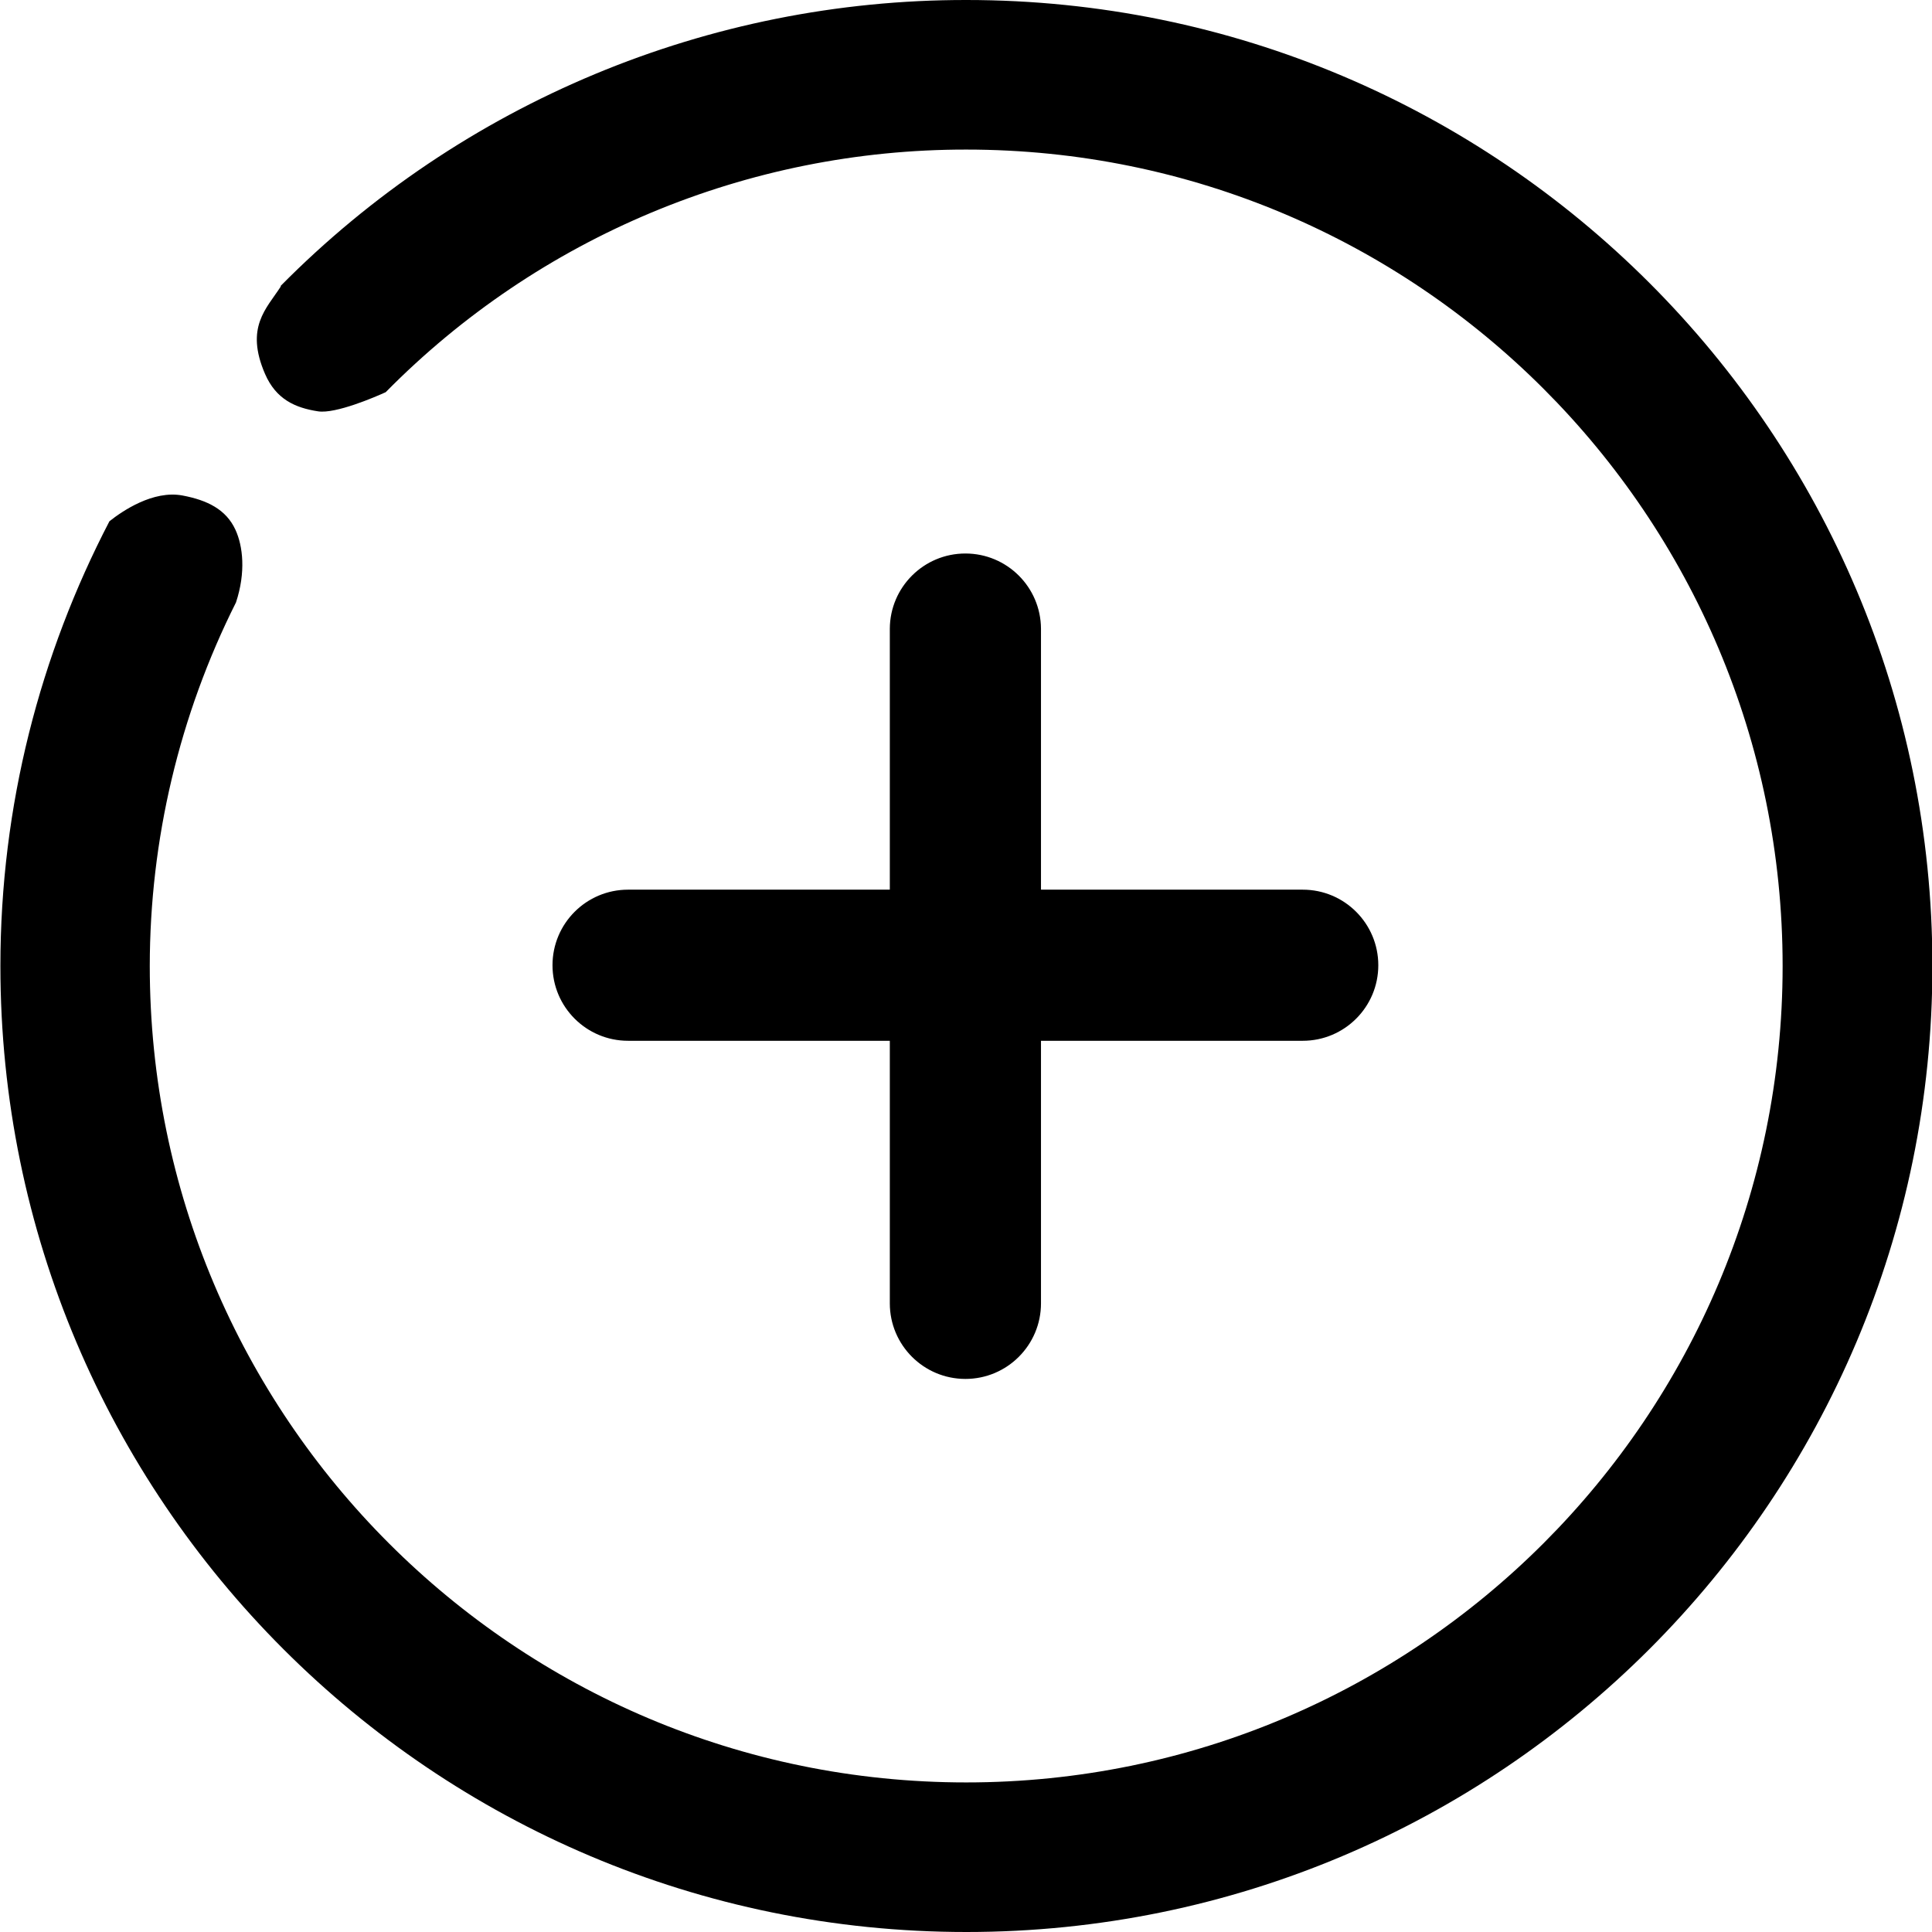
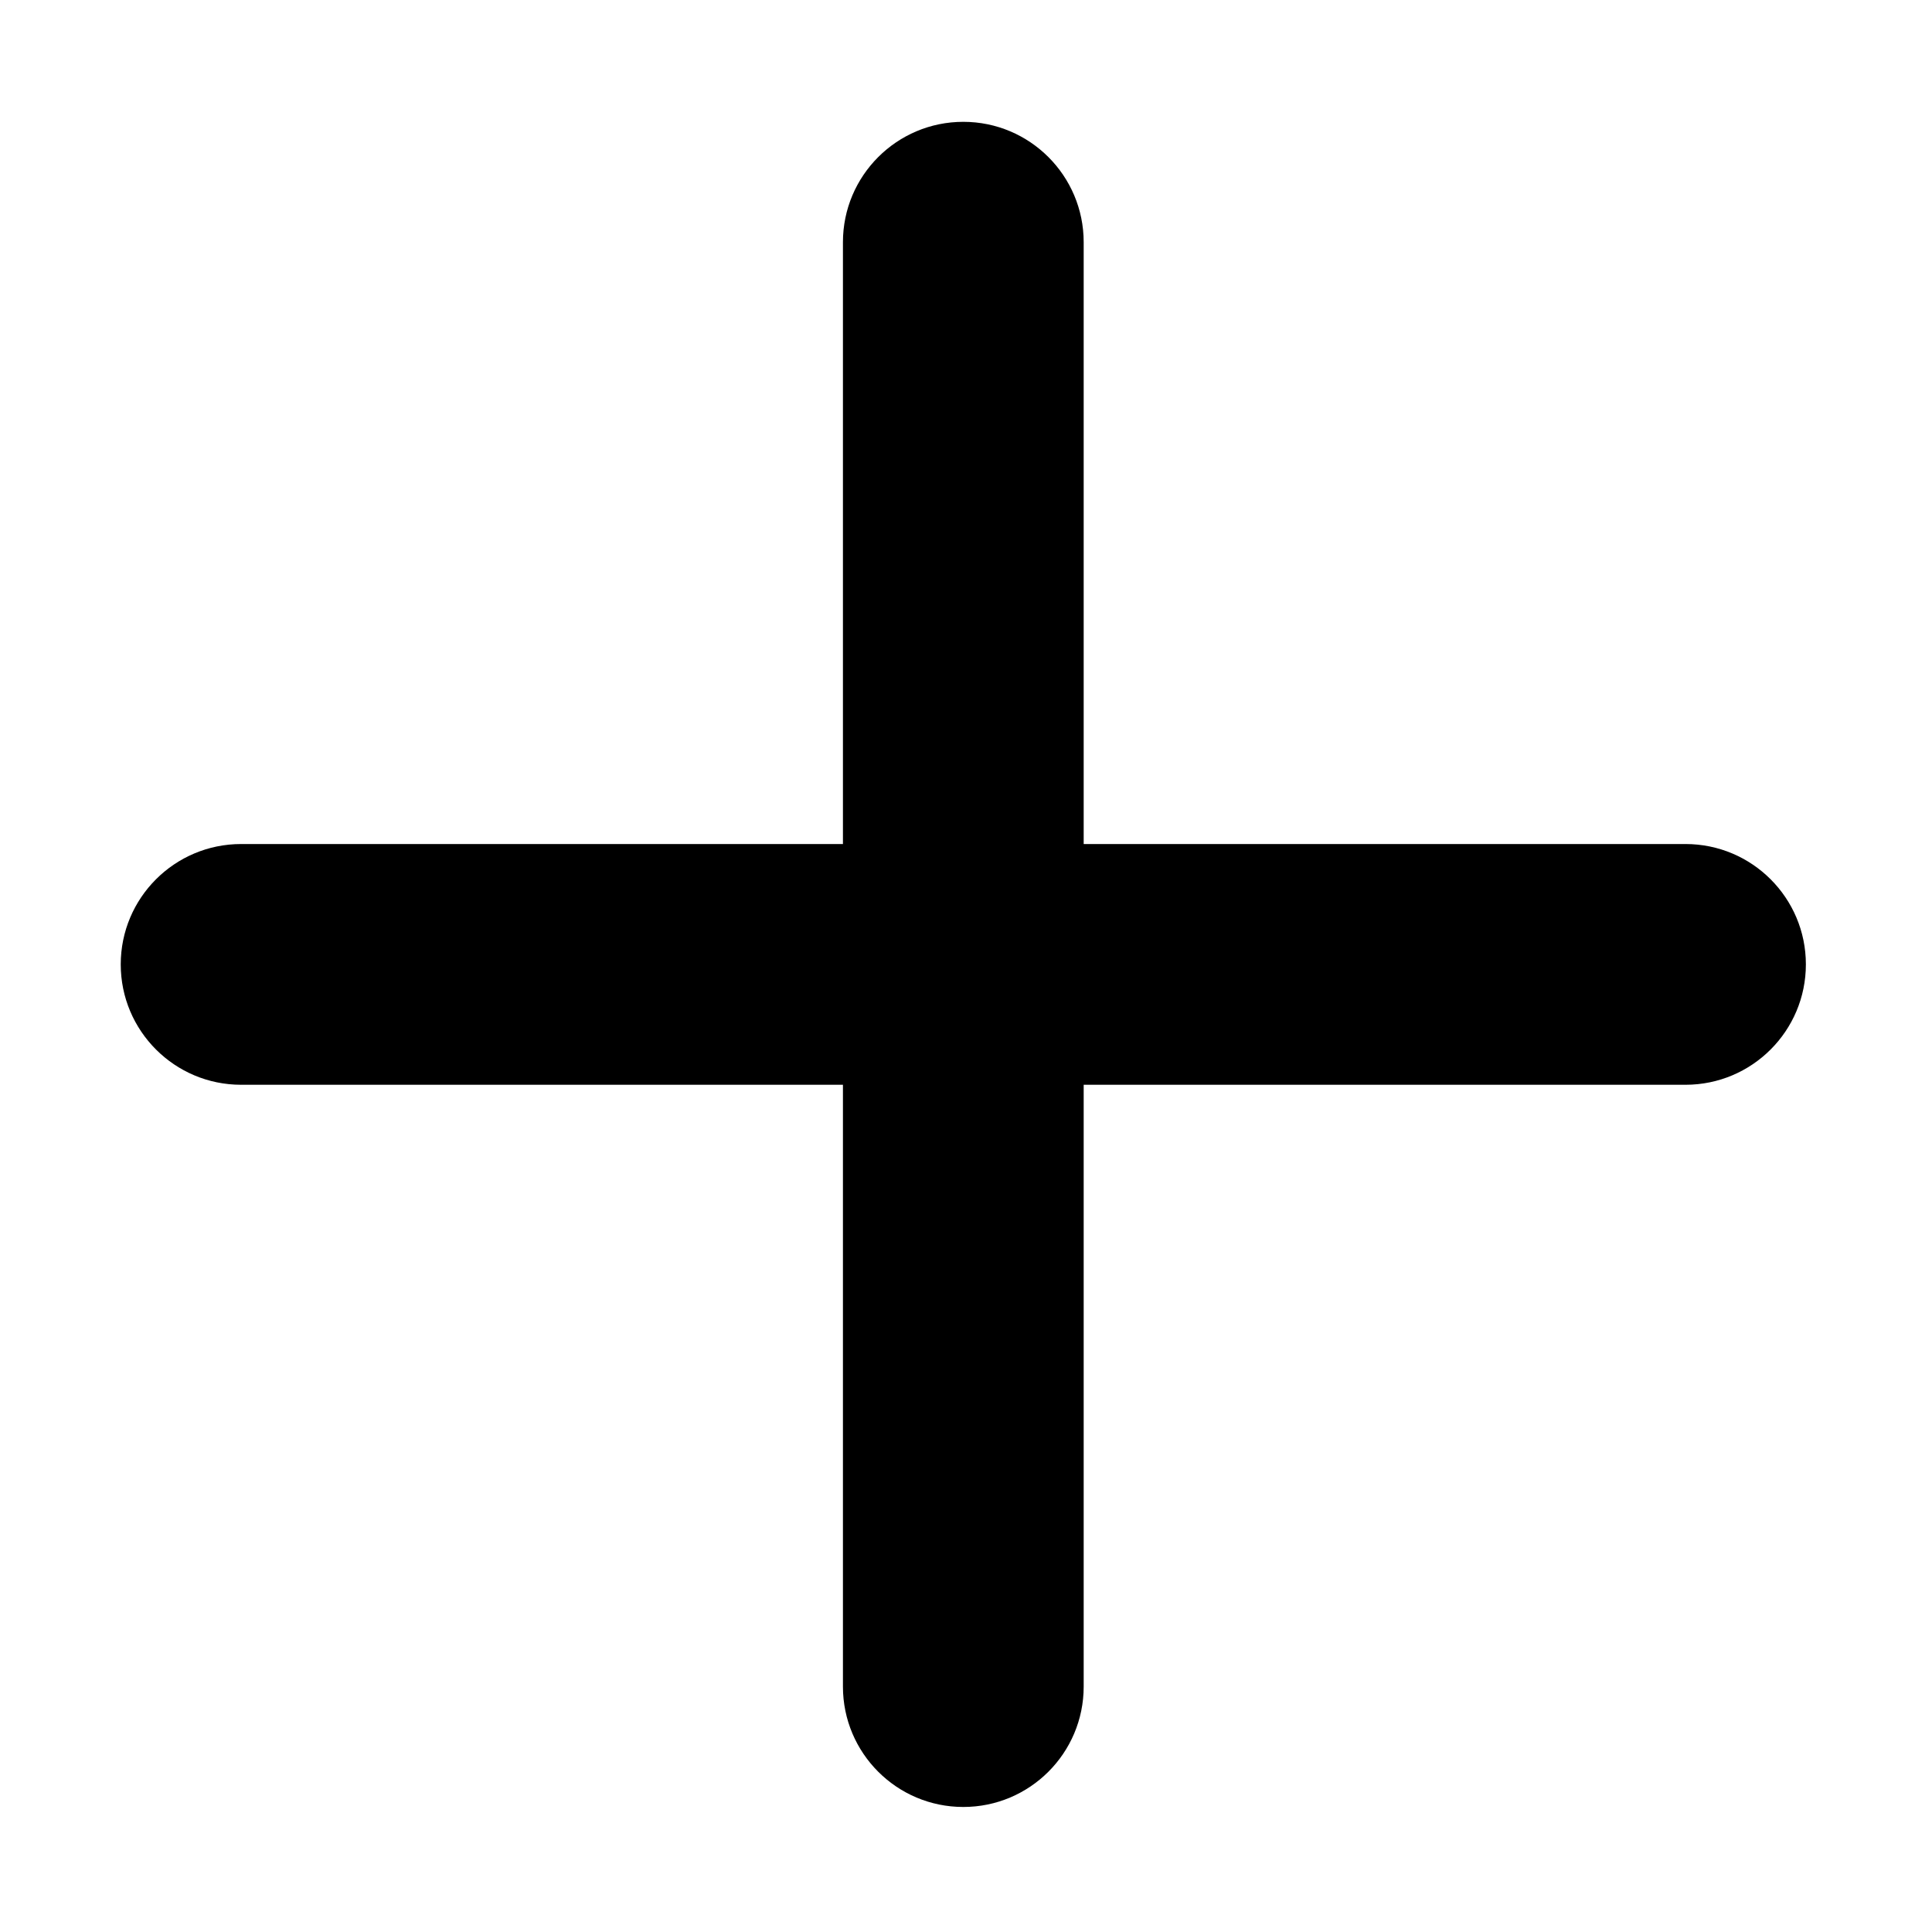
- <svg xmlns="http://www.w3.org/2000/svg" t="1507455901650" class="icon" style="" viewBox="0 0 1024 1024" version="1.1" p-id="3736" width="200" height="200">
+ <svg xmlns="http://www.w3.org/2000/svg" t="1507824398240" class="icon" style="" viewBox="0 0 1024 1024" version="1.1" p-id="1561" width="200" height="200">
  <defs>
    <style type="text/css" />
  </defs>
-   <path d="M511.683 730.859a40.062 40.062 0 0 1-40.062-40.062v-139.158h-138.735a40.035 40.035 0 1 1 0-80.097h138.735V333.23a40.062 40.062 0 0 1 80.123 0v138.313h138.735a40.035 40.035 0 0 1 0 80.097h-138.735v139.158c0 22.118-17.943 40.062-40.062 40.062z m0.529 293.141C229.429 1024 0.211 794.783 0.211 512c0-85.065 21.061-165.108 57.793-235.718 6.844-5.444 23.149-16.569 38.714-13.662 13.213 2.484 23.123 7.426 28.064 18.155 3.964 8.588 5.602 22.488 0.291 38.529a430.159 430.159 0 0 0-45.69 192.697c0 238.995 193.728 432.722 432.722 432.722 238.969 0 432.722-193.728 432.722-432.722C944.828 273.032 751.074 79.278 512.106 79.278A431.401 431.401 0 0 0 204.43 207.866c-5.338 2.431-26.532 11.601-35.86 10.148-12.077-1.85-22.251-6.342-28.091-19.819-10.729-24.761 0.819-34.671 8.271-46.245 0.132-0.211-0.026-0.291 0.079-0.502A510.361 510.361 0 0 1 512.211 0c282.756 0 512 229.244 512 512 0 282.782-229.244 512-512 512z" p-id="3737" fill="#000000" />
+   <path d="M574.373 893.935c0 35.229-28.569 63.797-63.802 63.797-35.229 0-63.796-28.568-63.796-63.797l0-318.985-318.985 0c-35.234 0-63.796-28.566-63.796-63.802 0-35.228 28.563-63.795 63.796-63.795l318.985 0 0-318.985c0-35.234 28.566-63.796 63.796-63.796 35.233 0 63.802 28.567 63.802 63.796l0 318.985 318.985 0c35.227 0 63.794 28.567 63.794 63.795 0 35.237-28.567 63.802-63.794 63.802l-318.985 0L574.373 893.935 574.373 893.935z" p-id="1562" fill="#000000" />
</svg>
